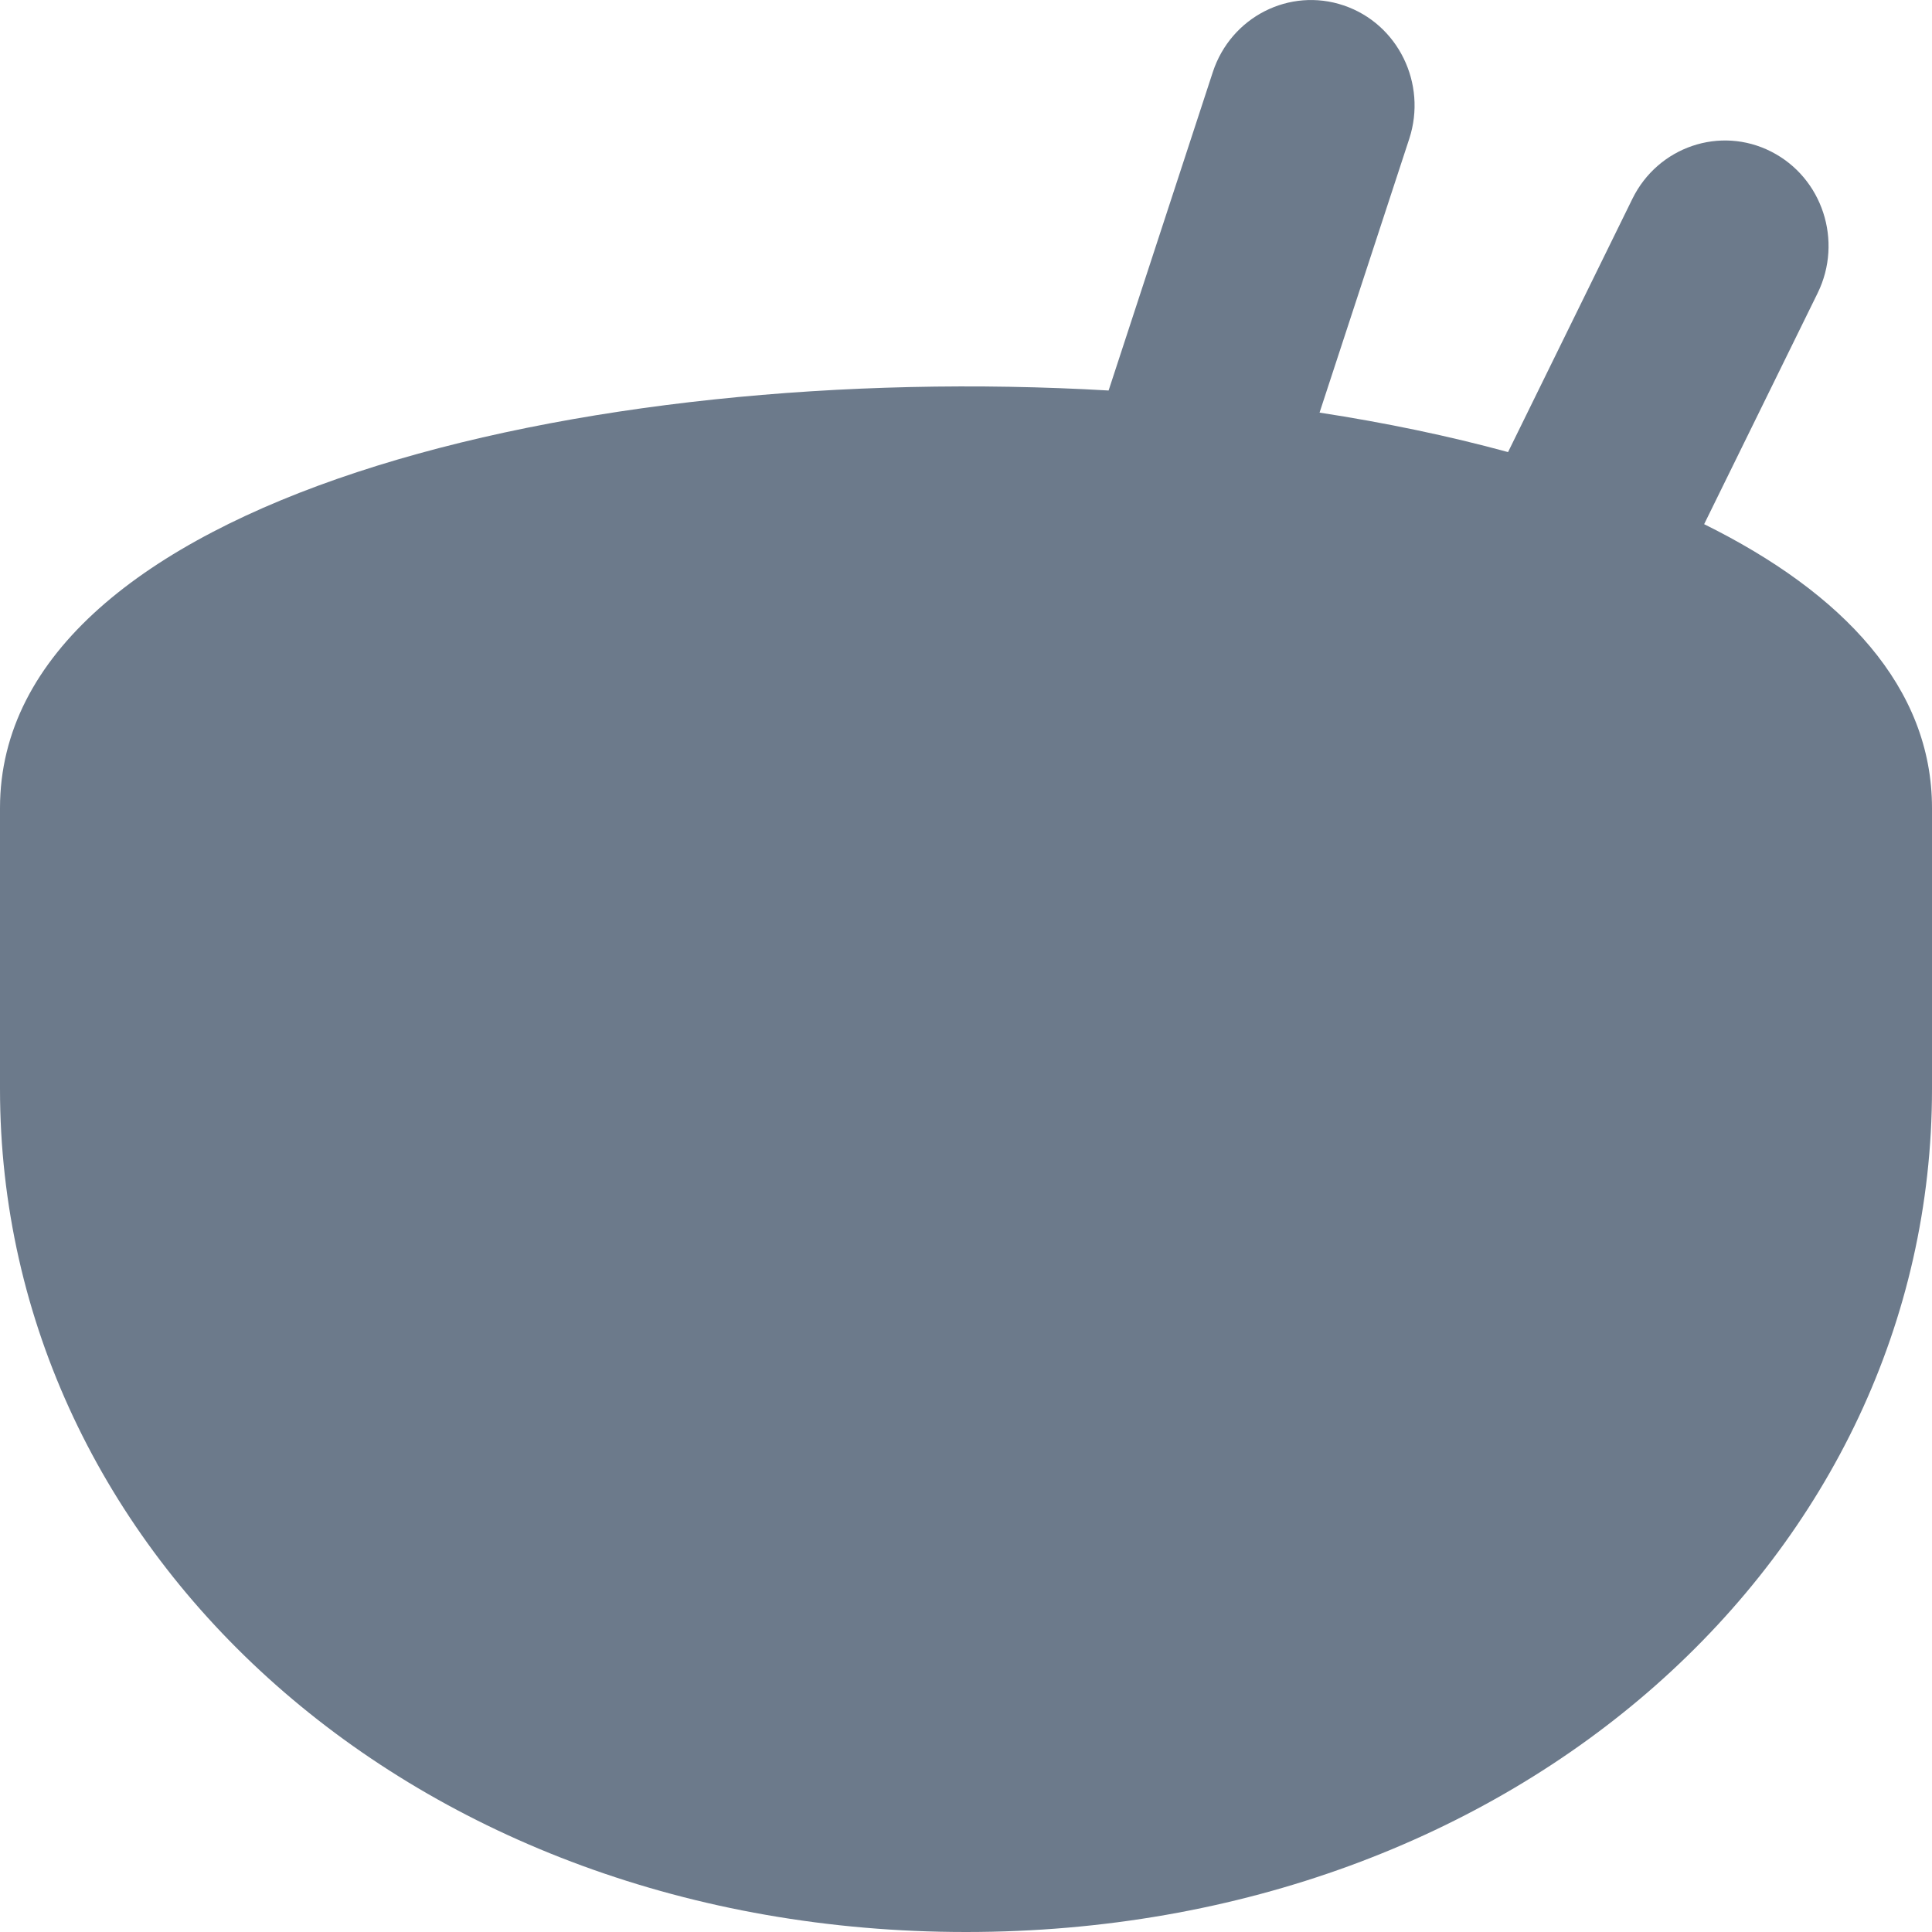
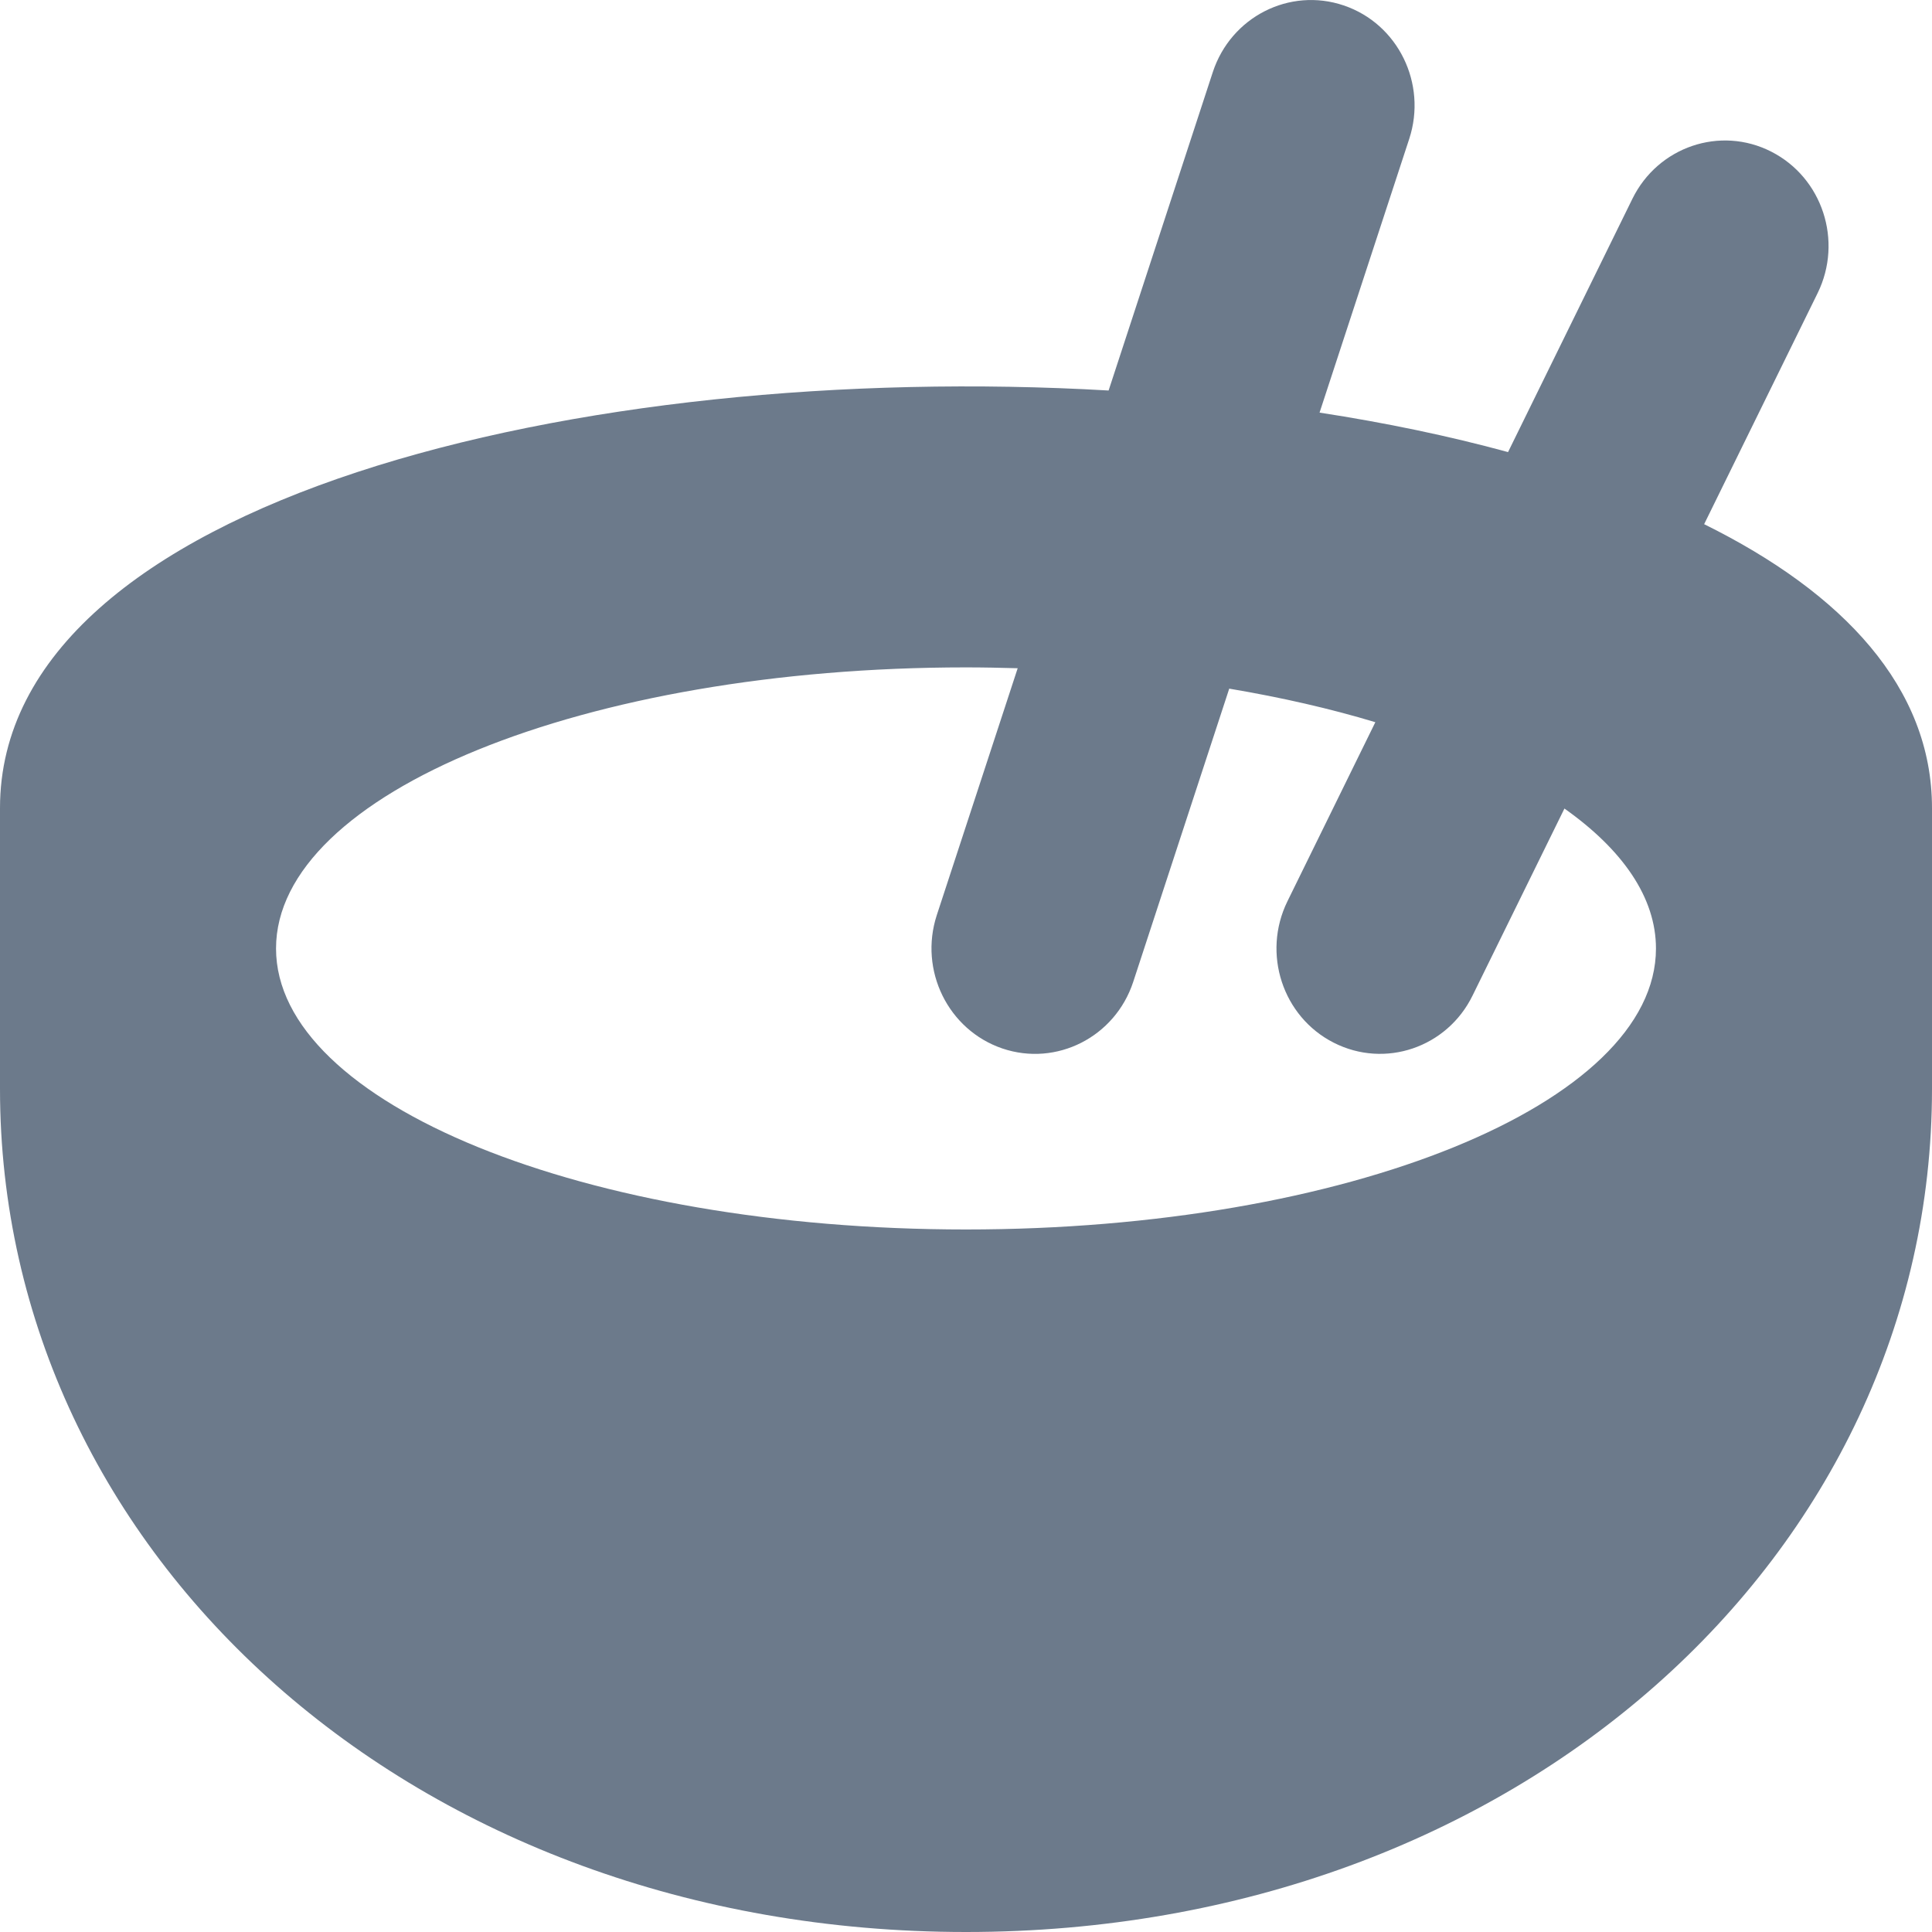
<svg xmlns="http://www.w3.org/2000/svg" width="16" height="16" viewBox="0 0 16 16" fill="none">
  <g id="status / lunch">
-     <path id="Vector Lunch" fillRule="evenodd" clipRule="evenodd" d="M11.128 0.045C11.578 0.197 11.82 0.692 11.671 1.149L10.928 3.417C11.474 3.501 11.998 3.61 12.489 3.744L13.519 1.646C13.731 1.215 14.246 1.04 14.669 1.256C15.093 1.472 15.264 1.996 15.053 2.427L14.113 4.341C15.266 4.911 16 5.695 16 6.692V9.018C16 12.874 12.571 16 8 16C3.429 16 0 12.874 0 9.018V6.692C0 4.135 4.829 2.982 9.181 3.234L10.044 0.597C10.194 0.14 10.679 -0.107 11.128 0.045ZM11.39 5.981L10.662 7.464C10.45 7.896 10.622 8.42 11.045 8.635C11.469 8.851 11.984 8.676 12.195 8.245L12.956 6.696C13.438 7.037 13.714 7.433 13.714 7.855C13.714 9.14 11.156 10.182 8 10.182C4.844 10.182 2.286 9.14 2.286 7.855C2.286 6.569 4.844 5.527 8 5.527C8.144 5.527 8.287 5.53 8.428 5.534L7.758 7.579C7.609 8.036 7.852 8.53 8.301 8.683C8.75 8.835 9.235 8.588 9.385 8.131L10.18 5.703C10.613 5.776 11.019 5.869 11.39 5.981Z" fill="#6C7A8B" />
+     <path id="Vector Lunch" fill-rule="evenodd" clip-rule="evenodd" d="M11.128 0.045C11.578 0.197 11.82 0.692 11.671 1.149L10.928 3.417C11.474 3.501 11.998 3.61 12.489 3.744L13.519 1.646C13.731 1.215 14.246 1.04 14.669 1.256C15.093 1.472 15.264 1.996 15.053 2.427L14.113 4.341C15.266 4.911 16 5.695 16 6.692V9.018C16 12.874 12.571 16 8 16C3.429 16 0 12.874 0 9.018V6.692C0 4.135 4.829 2.982 9.181 3.234L10.044 0.597C10.194 0.14 10.679 -0.107 11.128 0.045ZM11.39 5.981L10.662 7.464C10.45 7.896 10.622 8.42 11.045 8.635C11.469 8.851 11.984 8.676 12.195 8.245L12.956 6.696C13.438 7.037 13.714 7.433 13.714 7.855C13.714 9.14 11.156 10.182 8 10.182C4.844 10.182 2.286 9.14 2.286 7.855C2.286 6.569 4.844 5.527 8 5.527C8.144 5.527 8.287 5.53 8.428 5.534L7.758 7.579C7.609 8.036 7.852 8.53 8.301 8.683C8.75 8.835 9.235 8.588 9.385 8.131L10.18 5.703C10.613 5.776 11.019 5.869 11.39 5.981Z" fill="#6C7A8B" />
  </g>
</svg>
